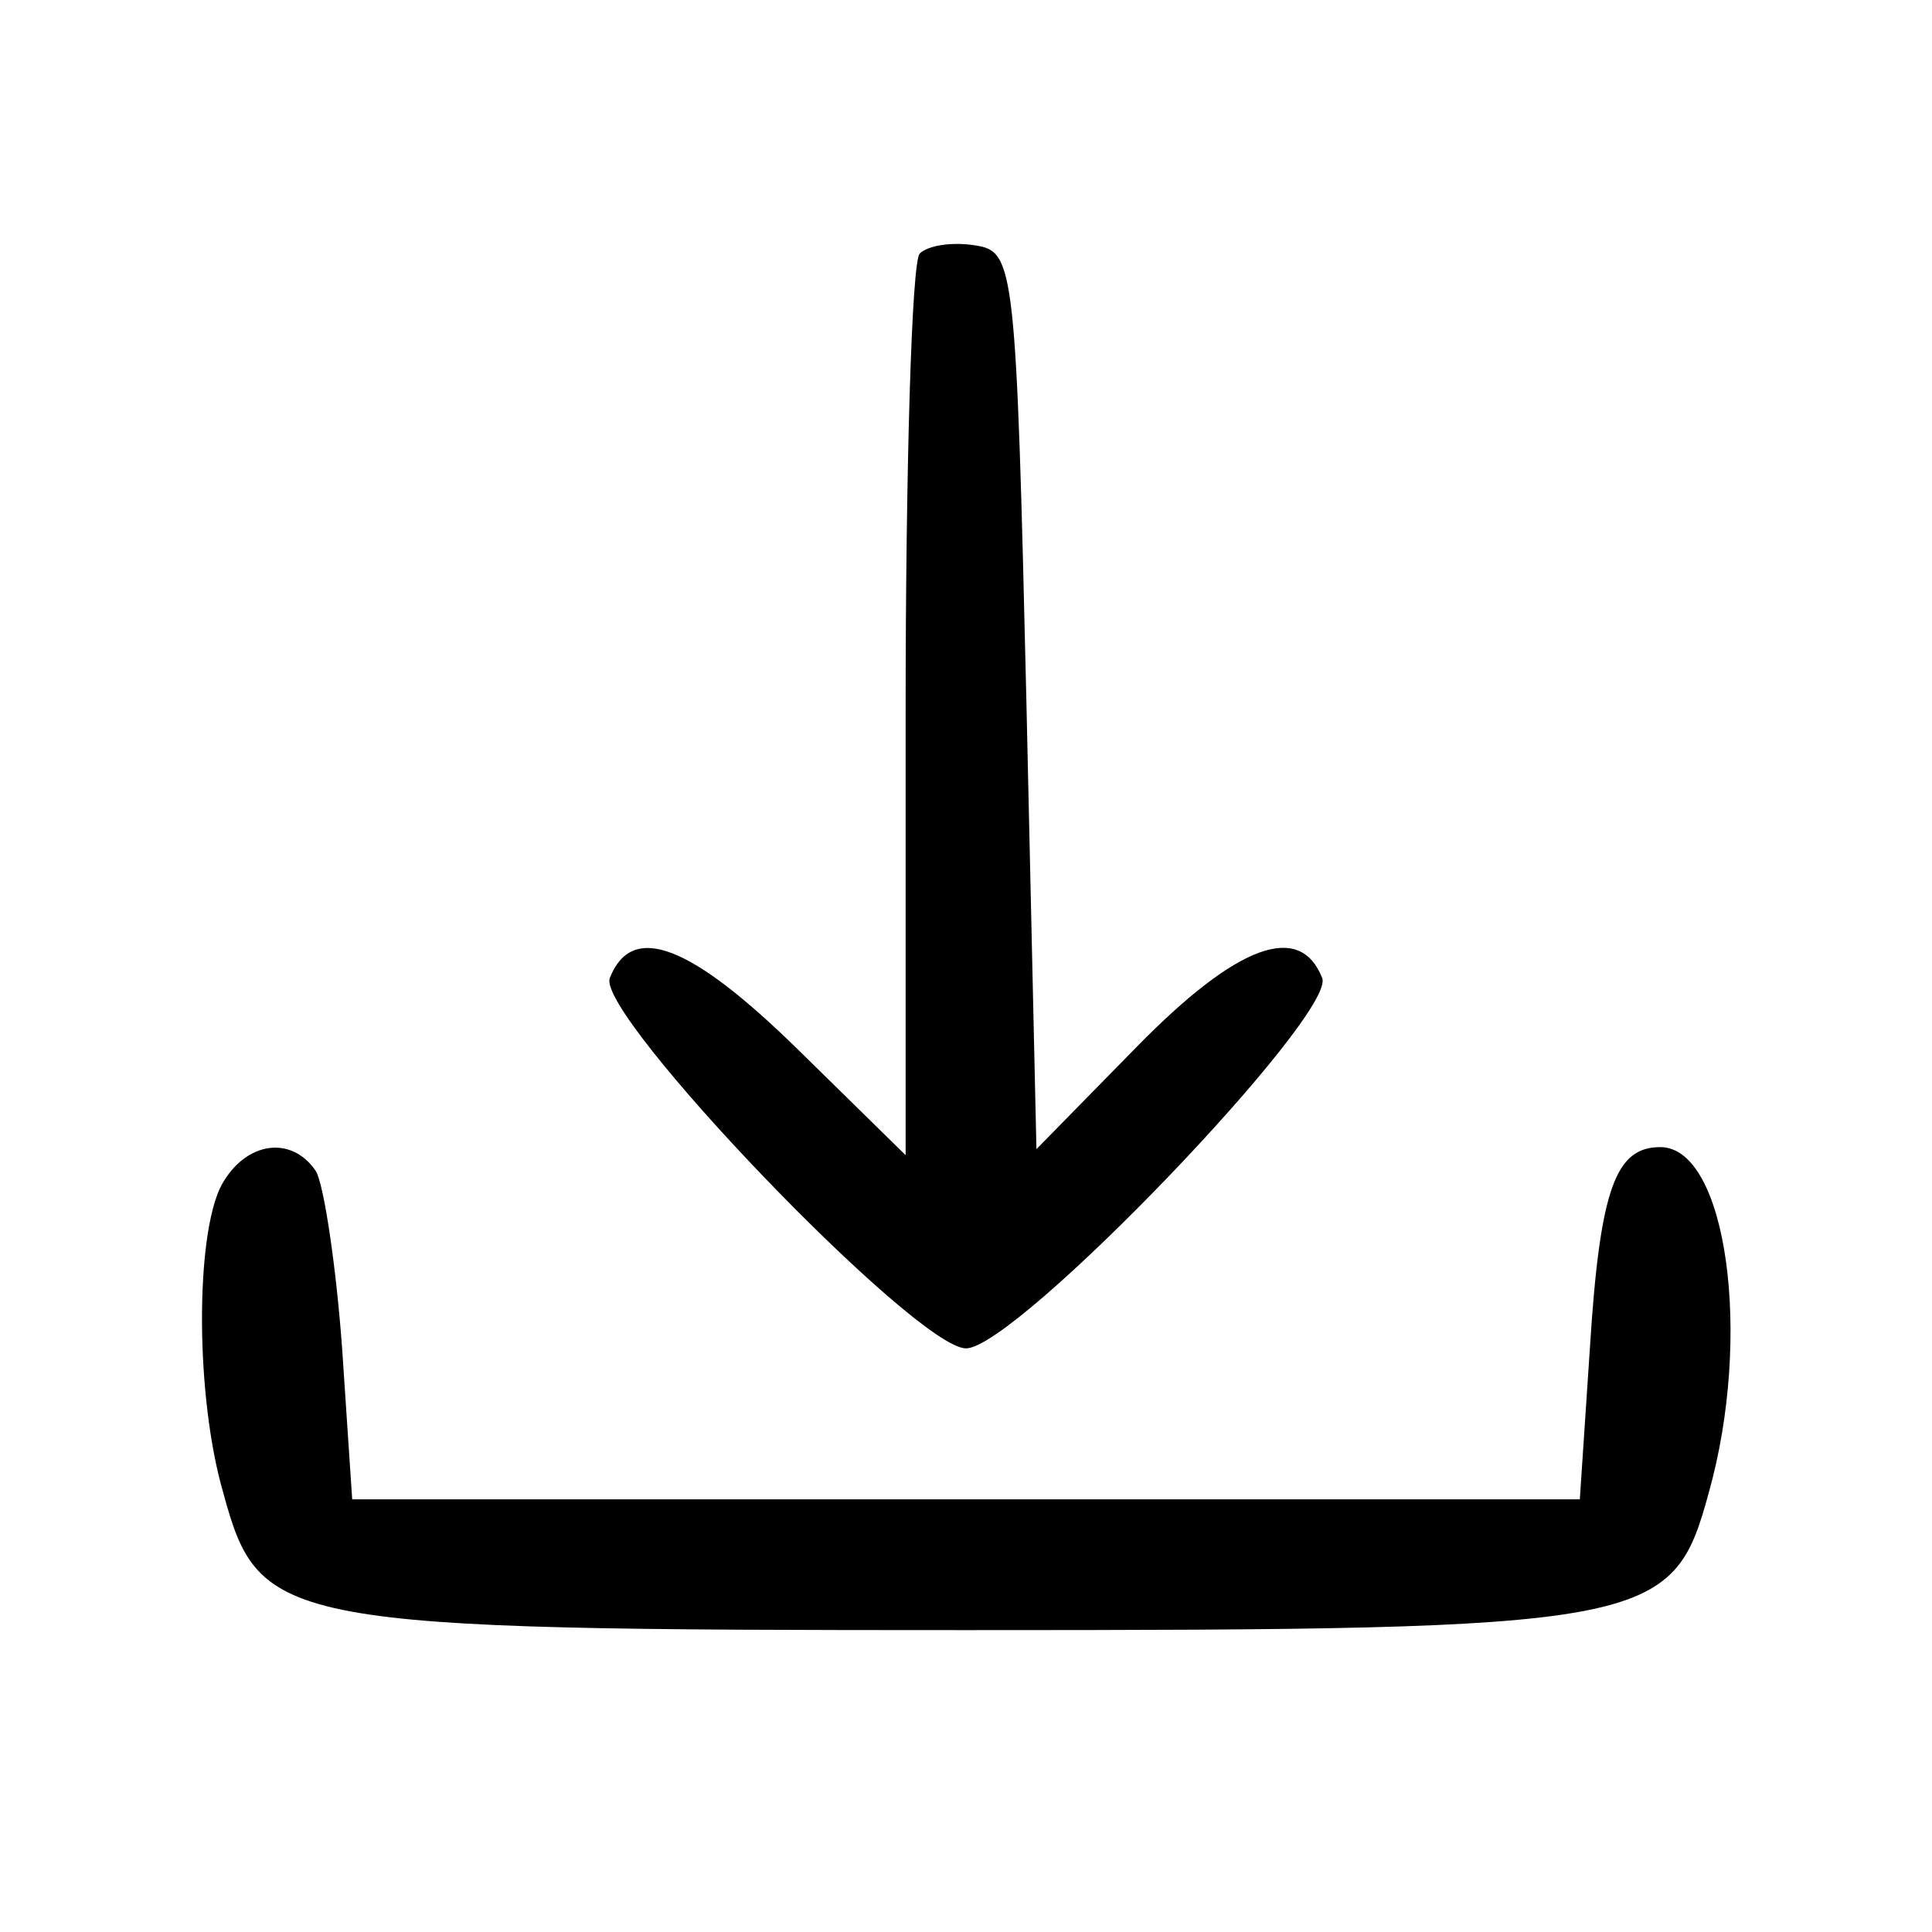
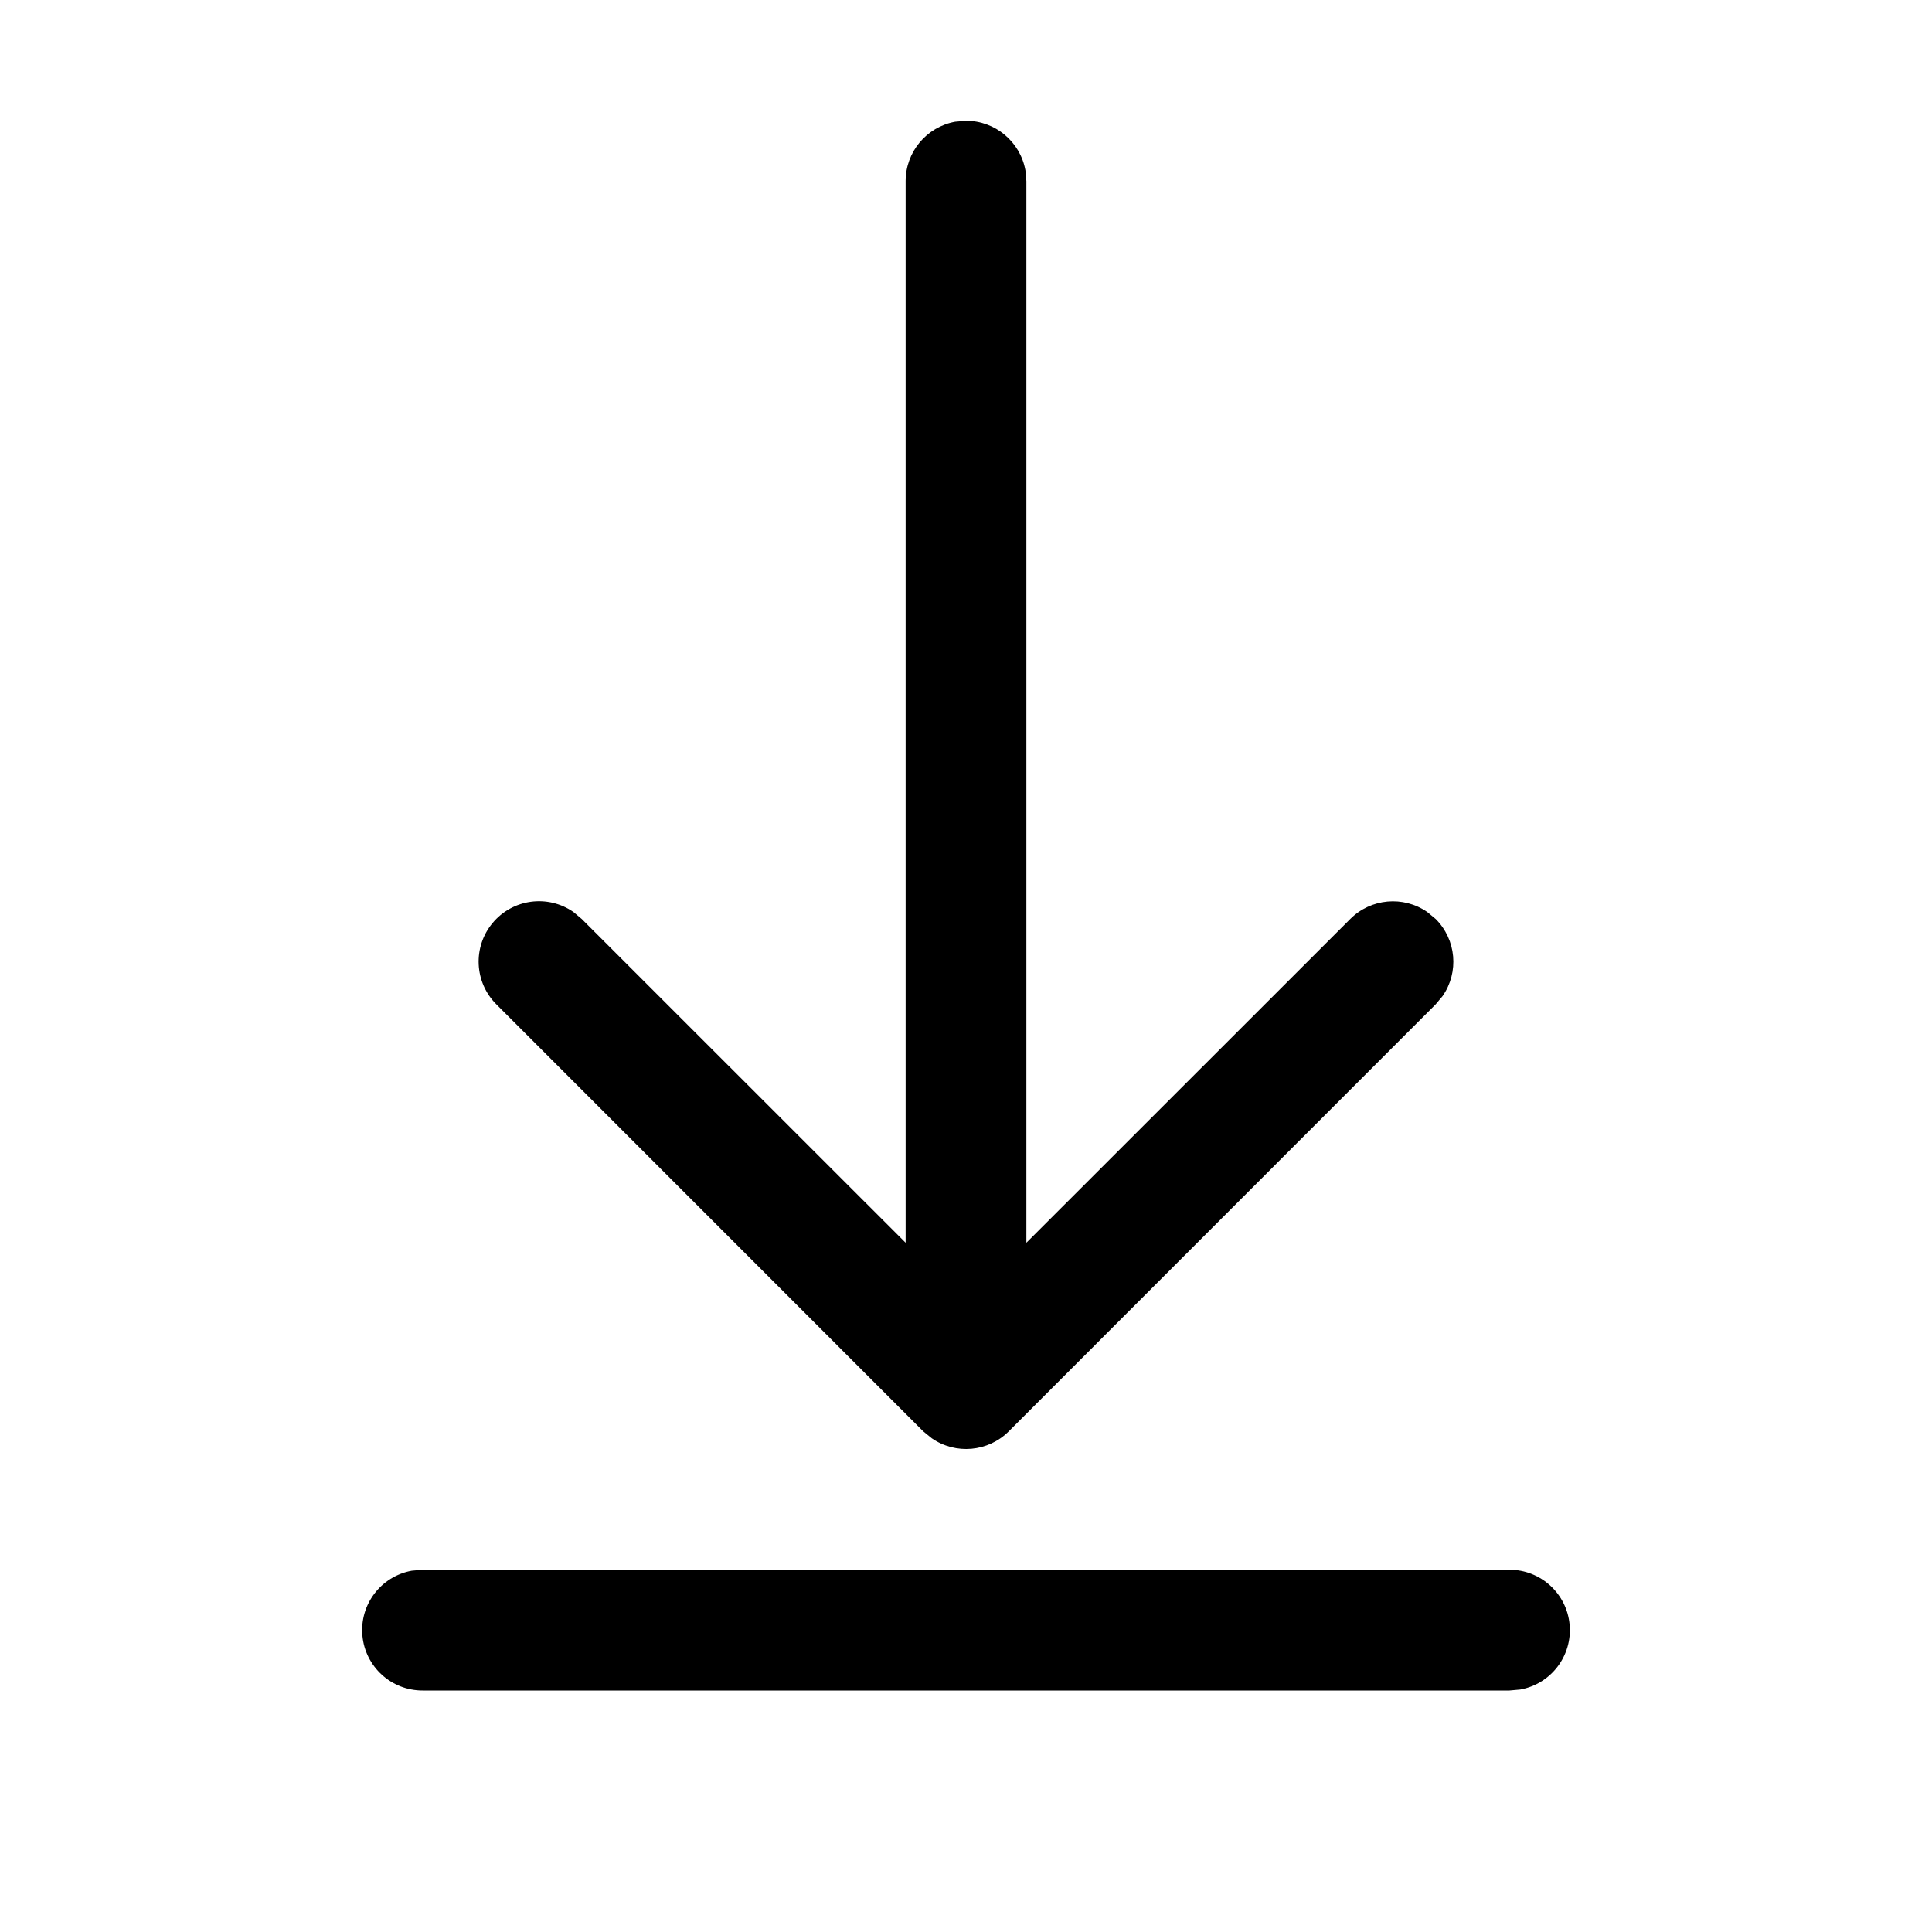
- <svg xmlns="http://www.w3.org/2000/svg" version="1.0" width="96pt" height="96pt" viewBox="0 0 96 96" preserveAspectRatio="xMidYMid meet">
-   <g transform="translate(0,96) scale(0.1,-0.1)" fill="#000000" stroke="none">
-     <path d="M457 834 c-4 -4 -7 -107 -7 -228 l0 -220 -53 52 c-54 53 -83 64 -94 36 -7 -18 152 -184 177 -184 25 0 184 166 177 184 -11 28 -42 17 -92 -34 l-50 -51 -5 223 c-5 215 -6 223 -25 226 -12 2 -24 0 -28 -4z" />
-     <path d="M110 371 c-13 -25 -13 -105 1 -153 18 -66 28 -68 369 -68 341 0 351 2 369 68 22 78 9 172 -24 172 -22 0 -30 -20 -35 -100 l-5 -75 -305 0 -305 0 -5 75 c-3 41 -9 81 -13 88 -12 18 -35 15 -47 -7z" />
-   </g>
+ <svg xmlns="http://www.w3.org/2000/svg" width="48" height="48" viewBox="0 0 16 16">
+   <path fill="#000" d="M3.5 13h9a.5.5 0 0 1 .09.992L12.5 14h-9a.5.5 0 0 1-.09-.992zh9zM7.91 1.008L8 1a.5.5 0 0 1 .492.41l.008.09v8.792l2.682-2.681a.5.5 0 0 1 .638-.058l.07.058a.5.5 0 0 1 .057.638l-.058.069l-3.535 3.536a.5.5 0 0 1-.638.057l-.07-.057l-3.535-3.536a.5.5 0 0 1 .638-.765l.069.058L7.5 10.292V1.5a.5.5 0 0 1 .41-.492L8 1z" />
</svg>
